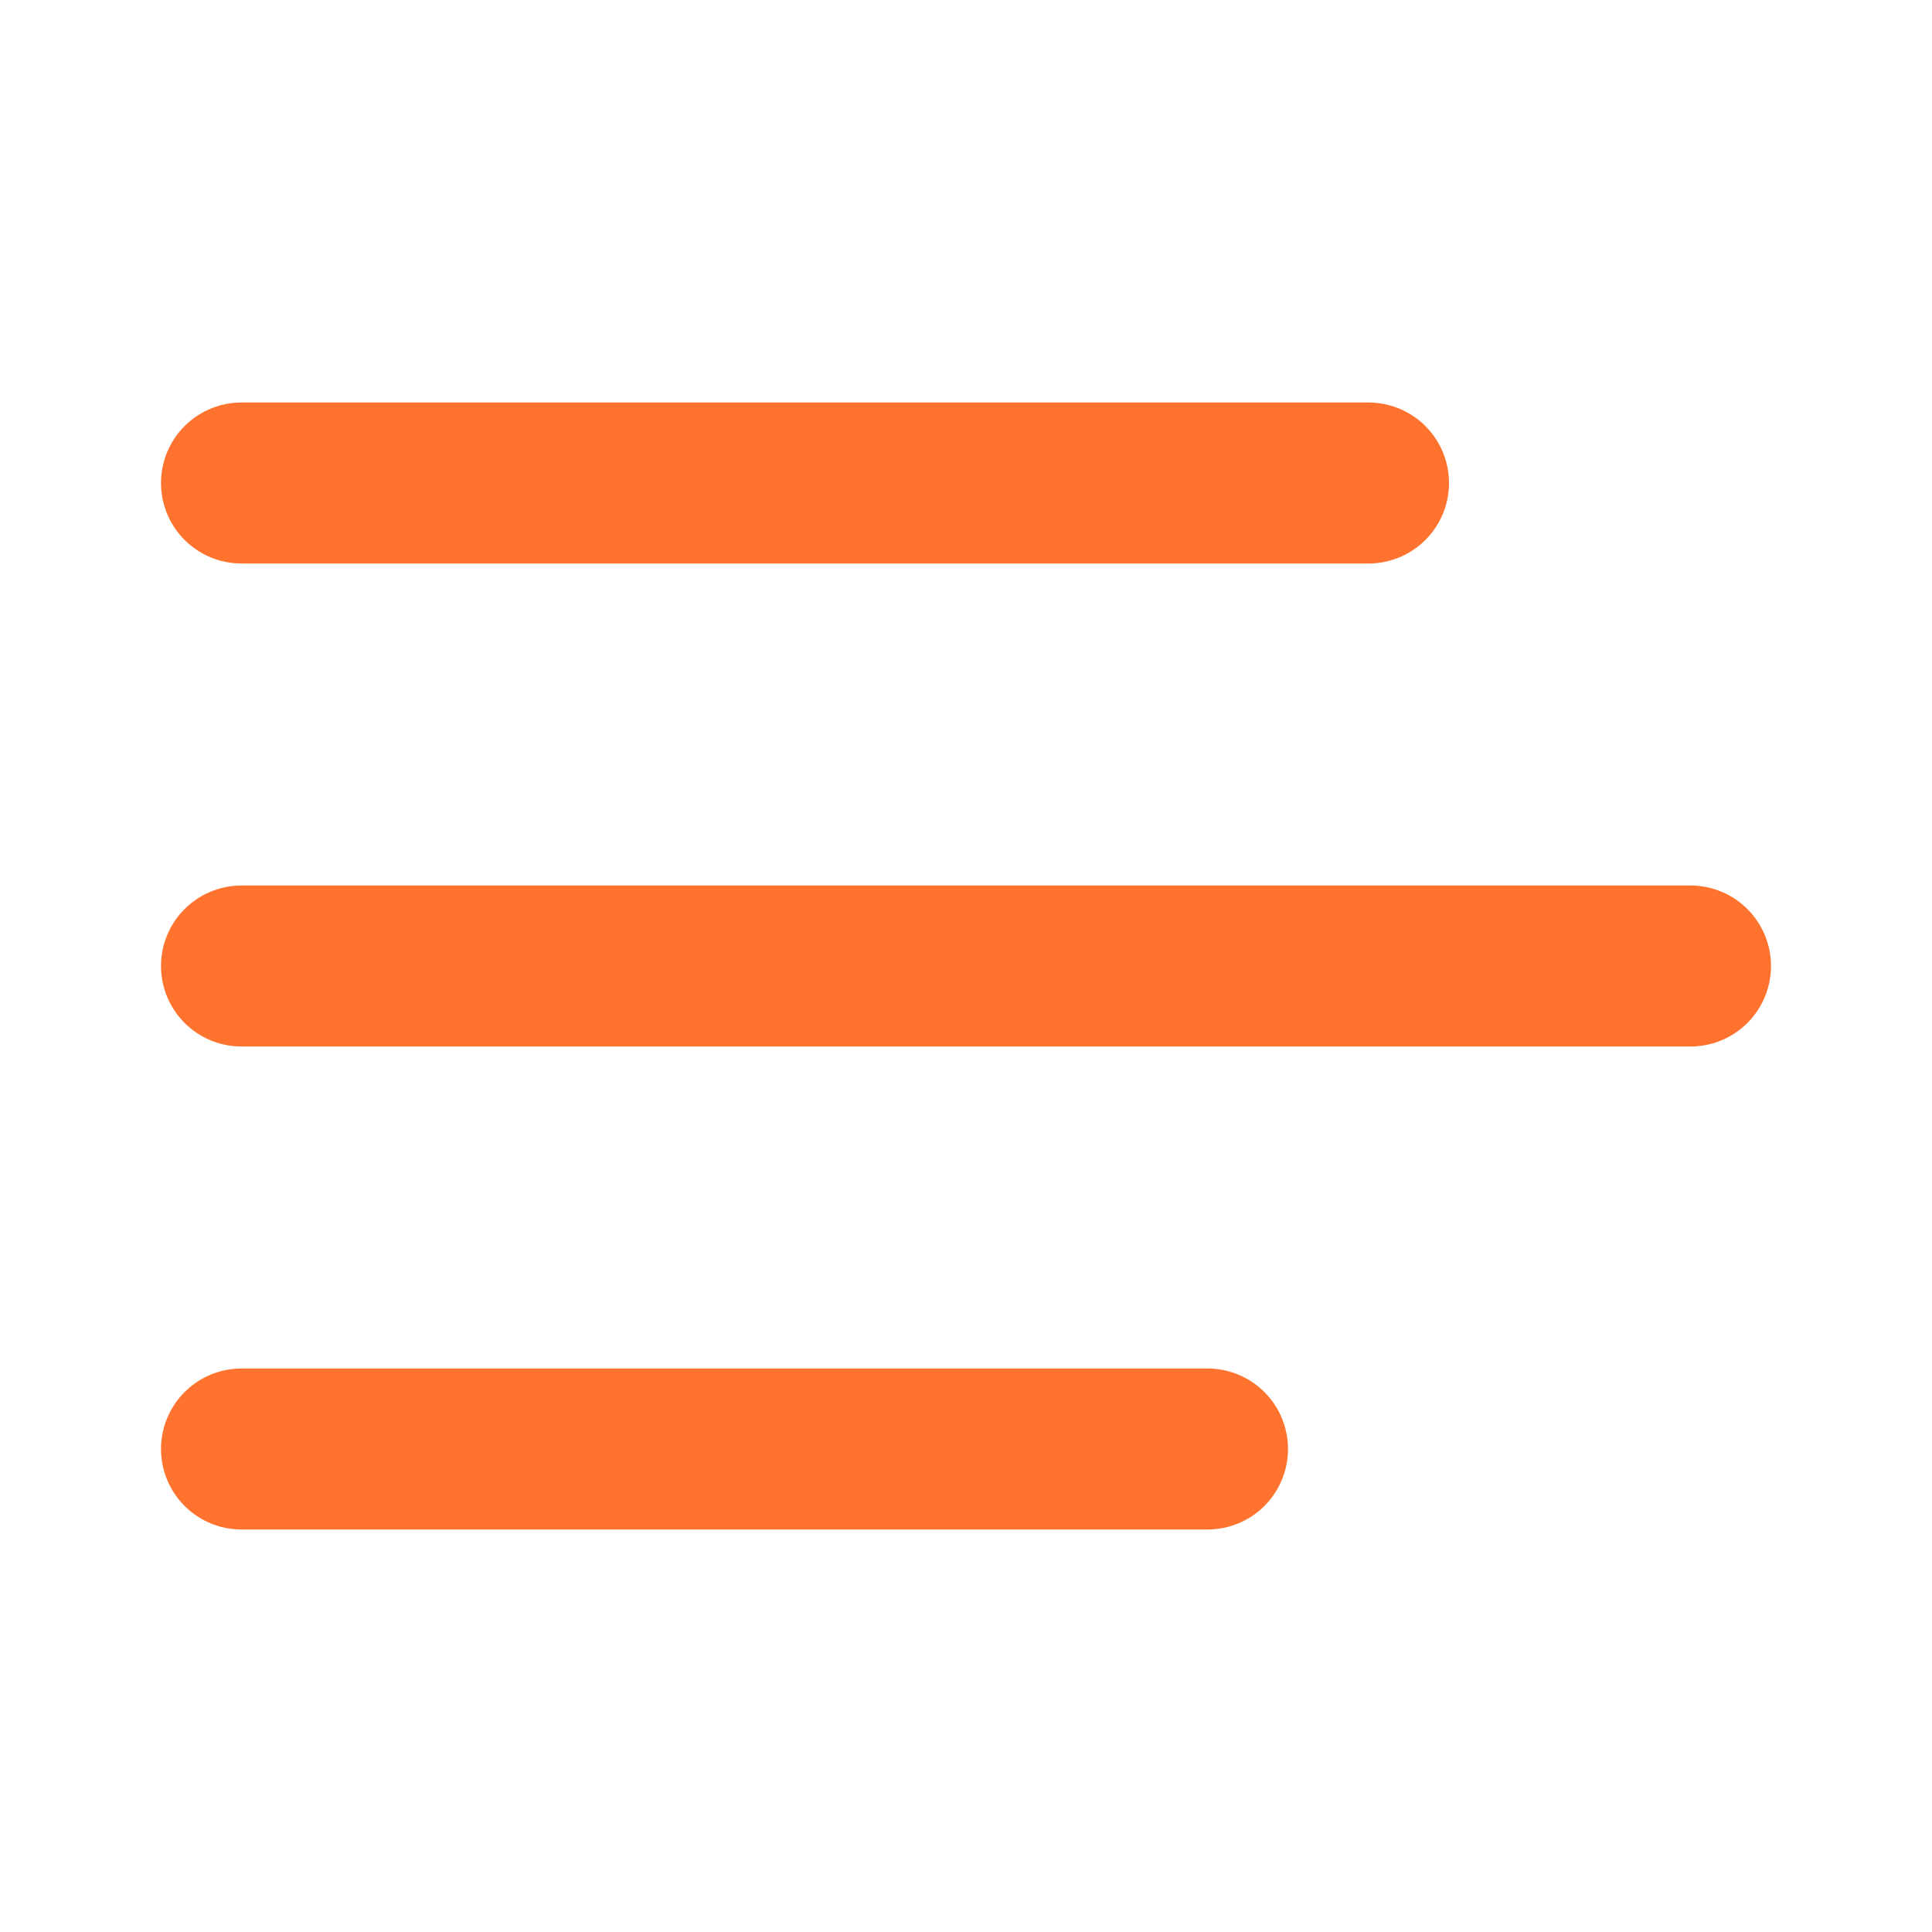
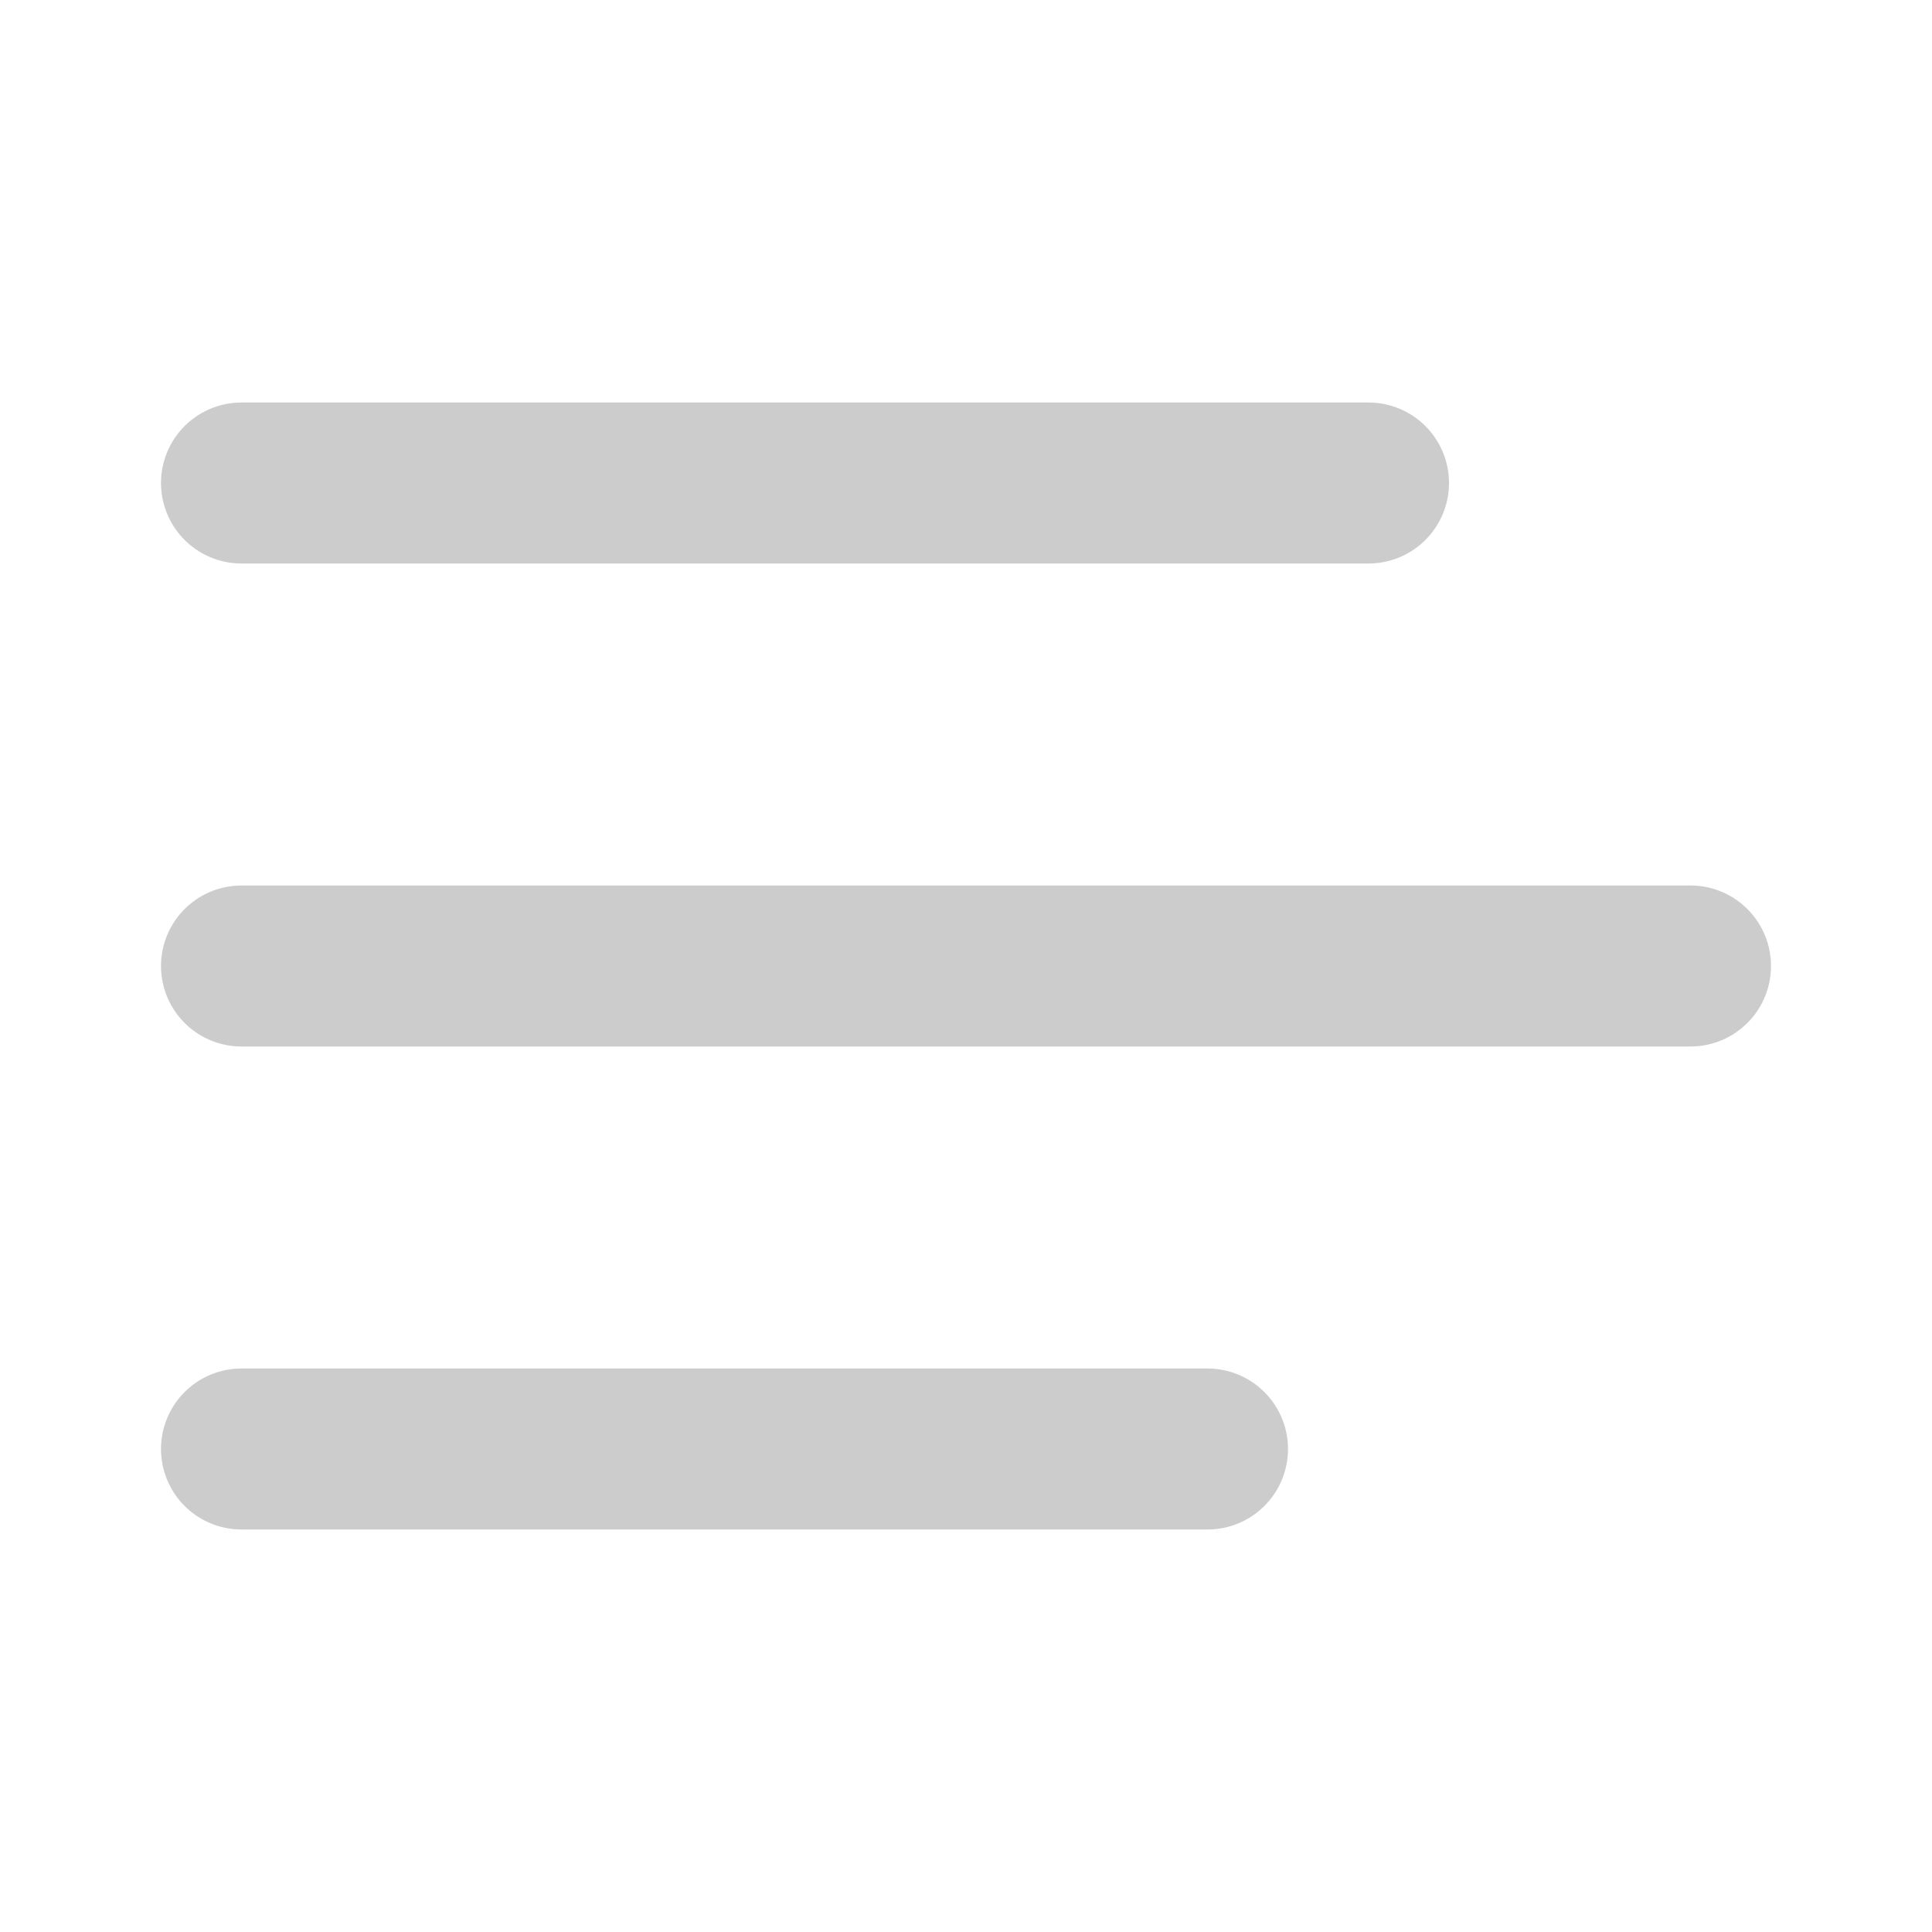
- <svg xmlns="http://www.w3.org/2000/svg" width="24" height="24" viewBox="0 0 24 24" fill="none" stroke="#ff732e" stroke-width="2" stroke-linecap="round" stroke-linejoin="round" class="lucide lucide-text-icon lucide-text">
+ <svg xmlns="http://www.w3.org/2000/svg" width="24" height="24" viewBox="0 0 24 24" fill="none" stroke="#ccc" stroke-width="2" stroke-linecap="round" stroke-linejoin="round">
  <path d="M15 18H3" />
  <path d="M17 6H3" />
  <path d="M21 12H3" />
</svg>
